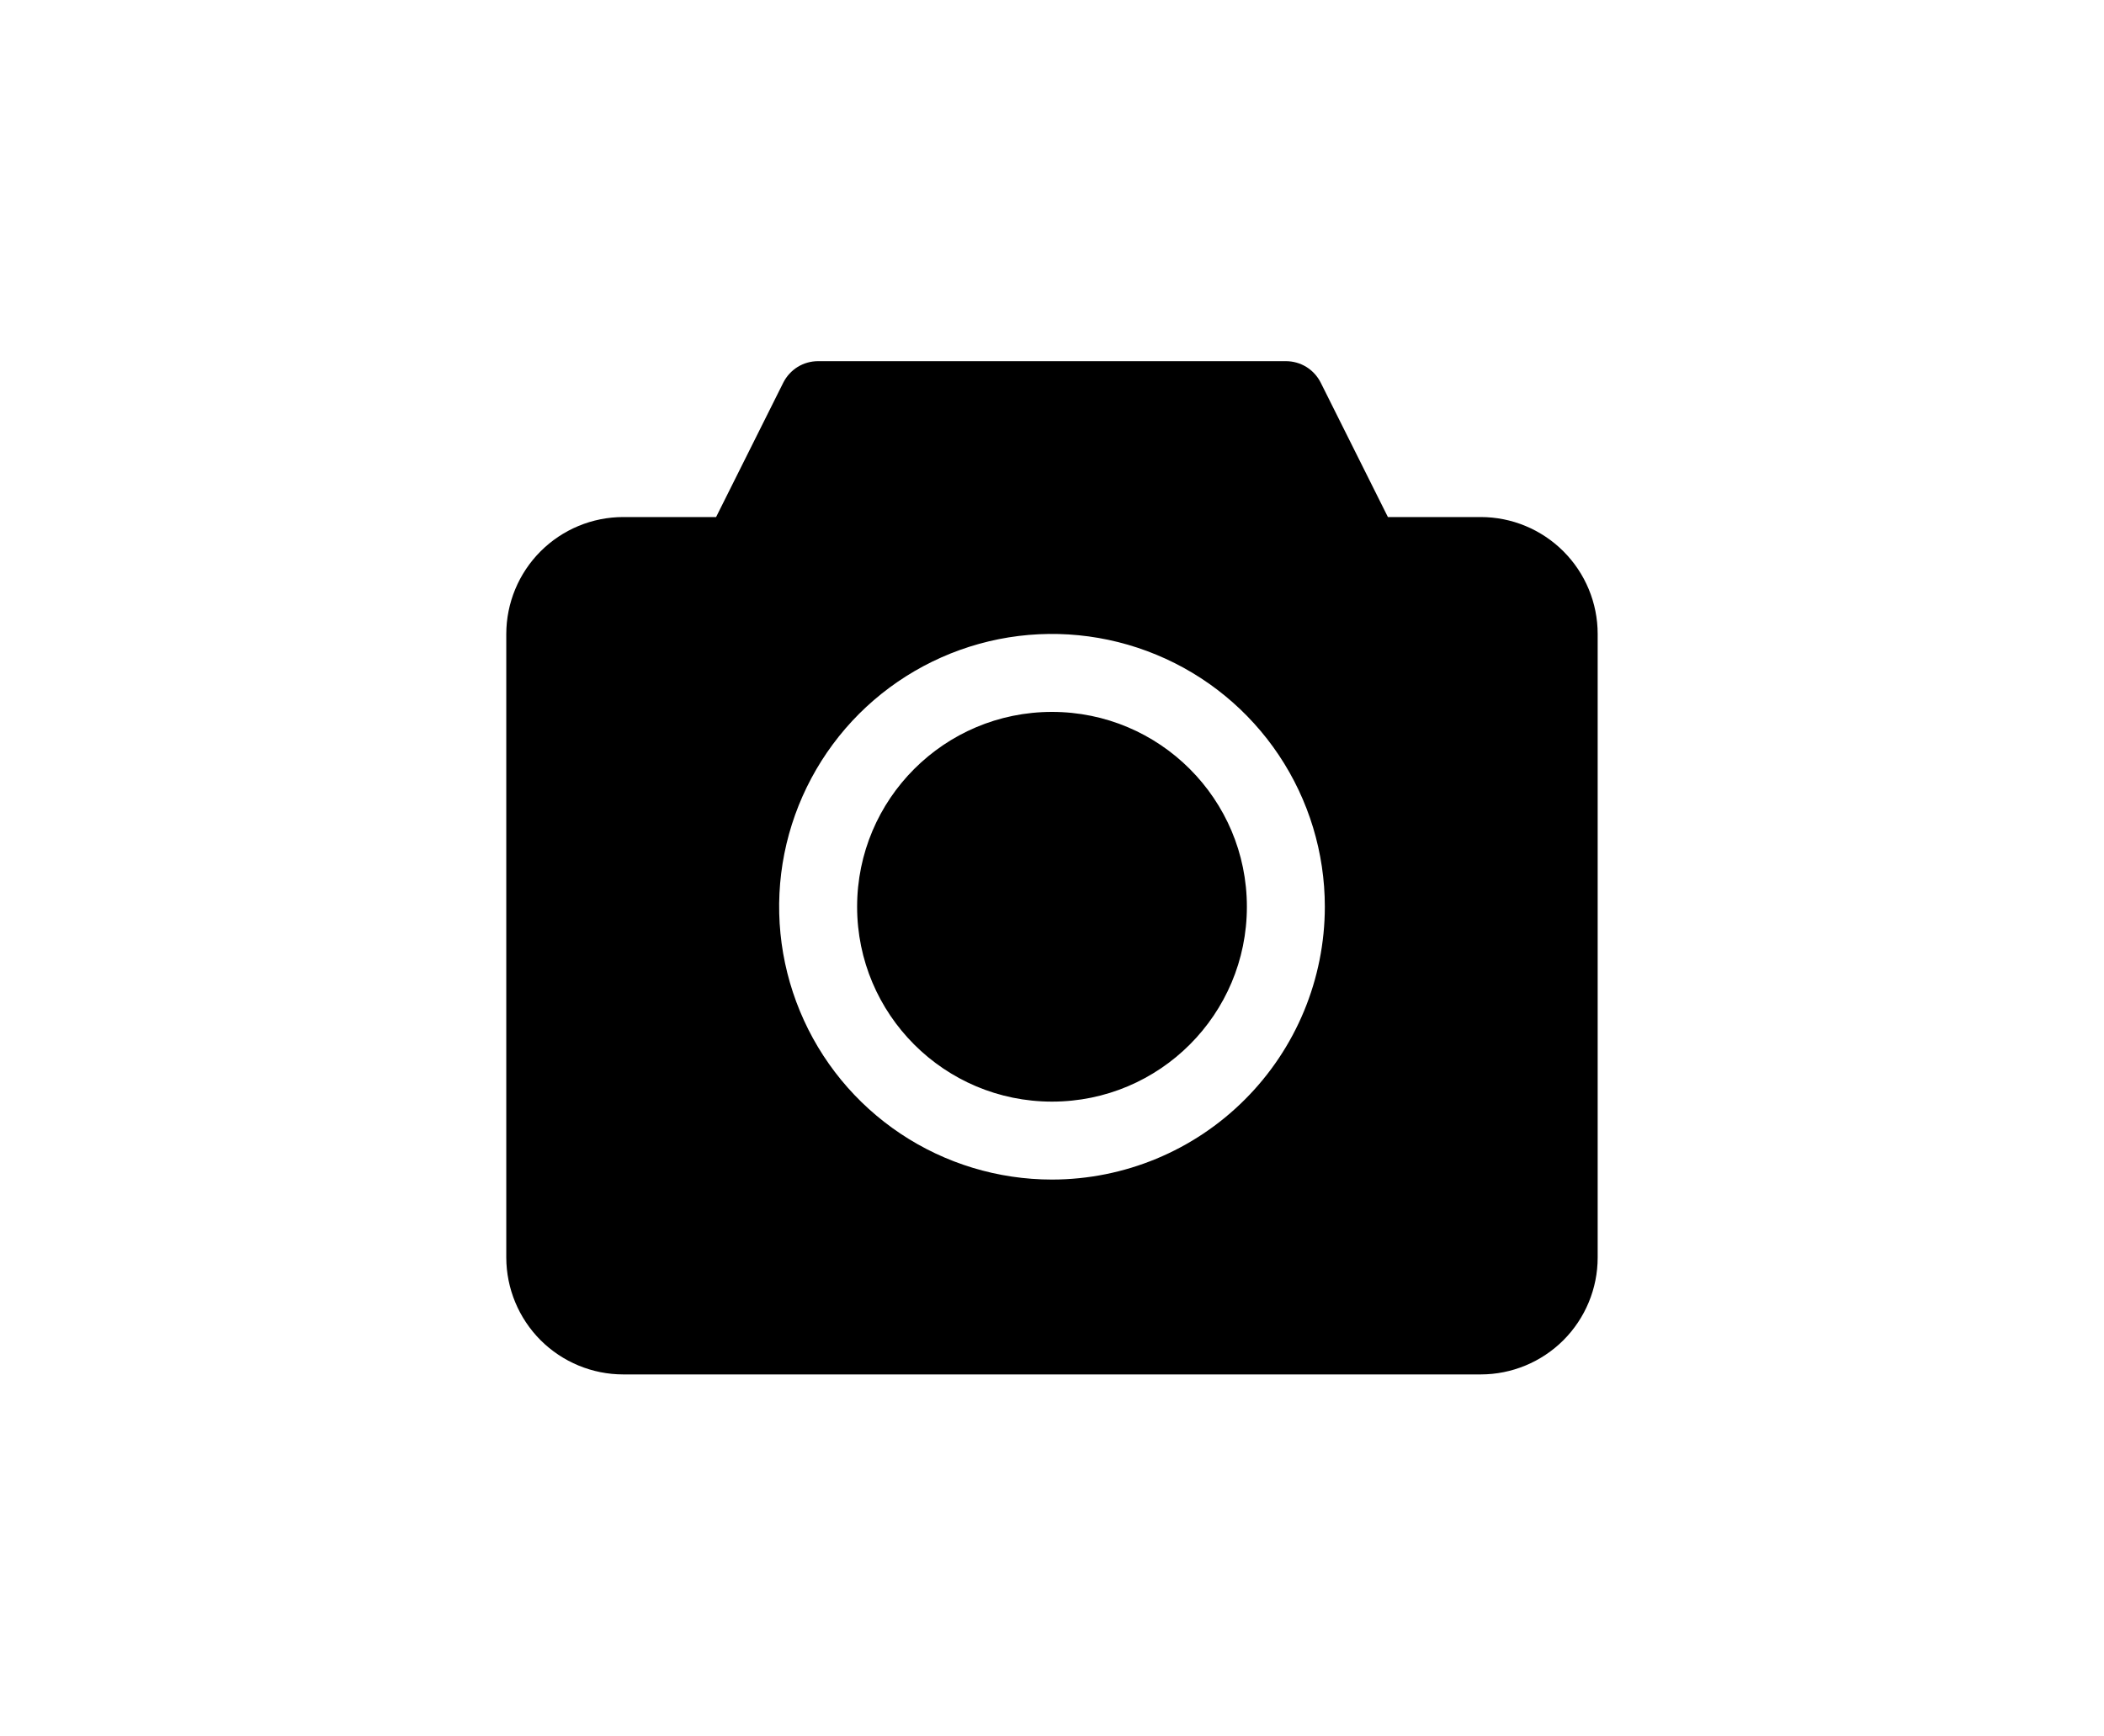
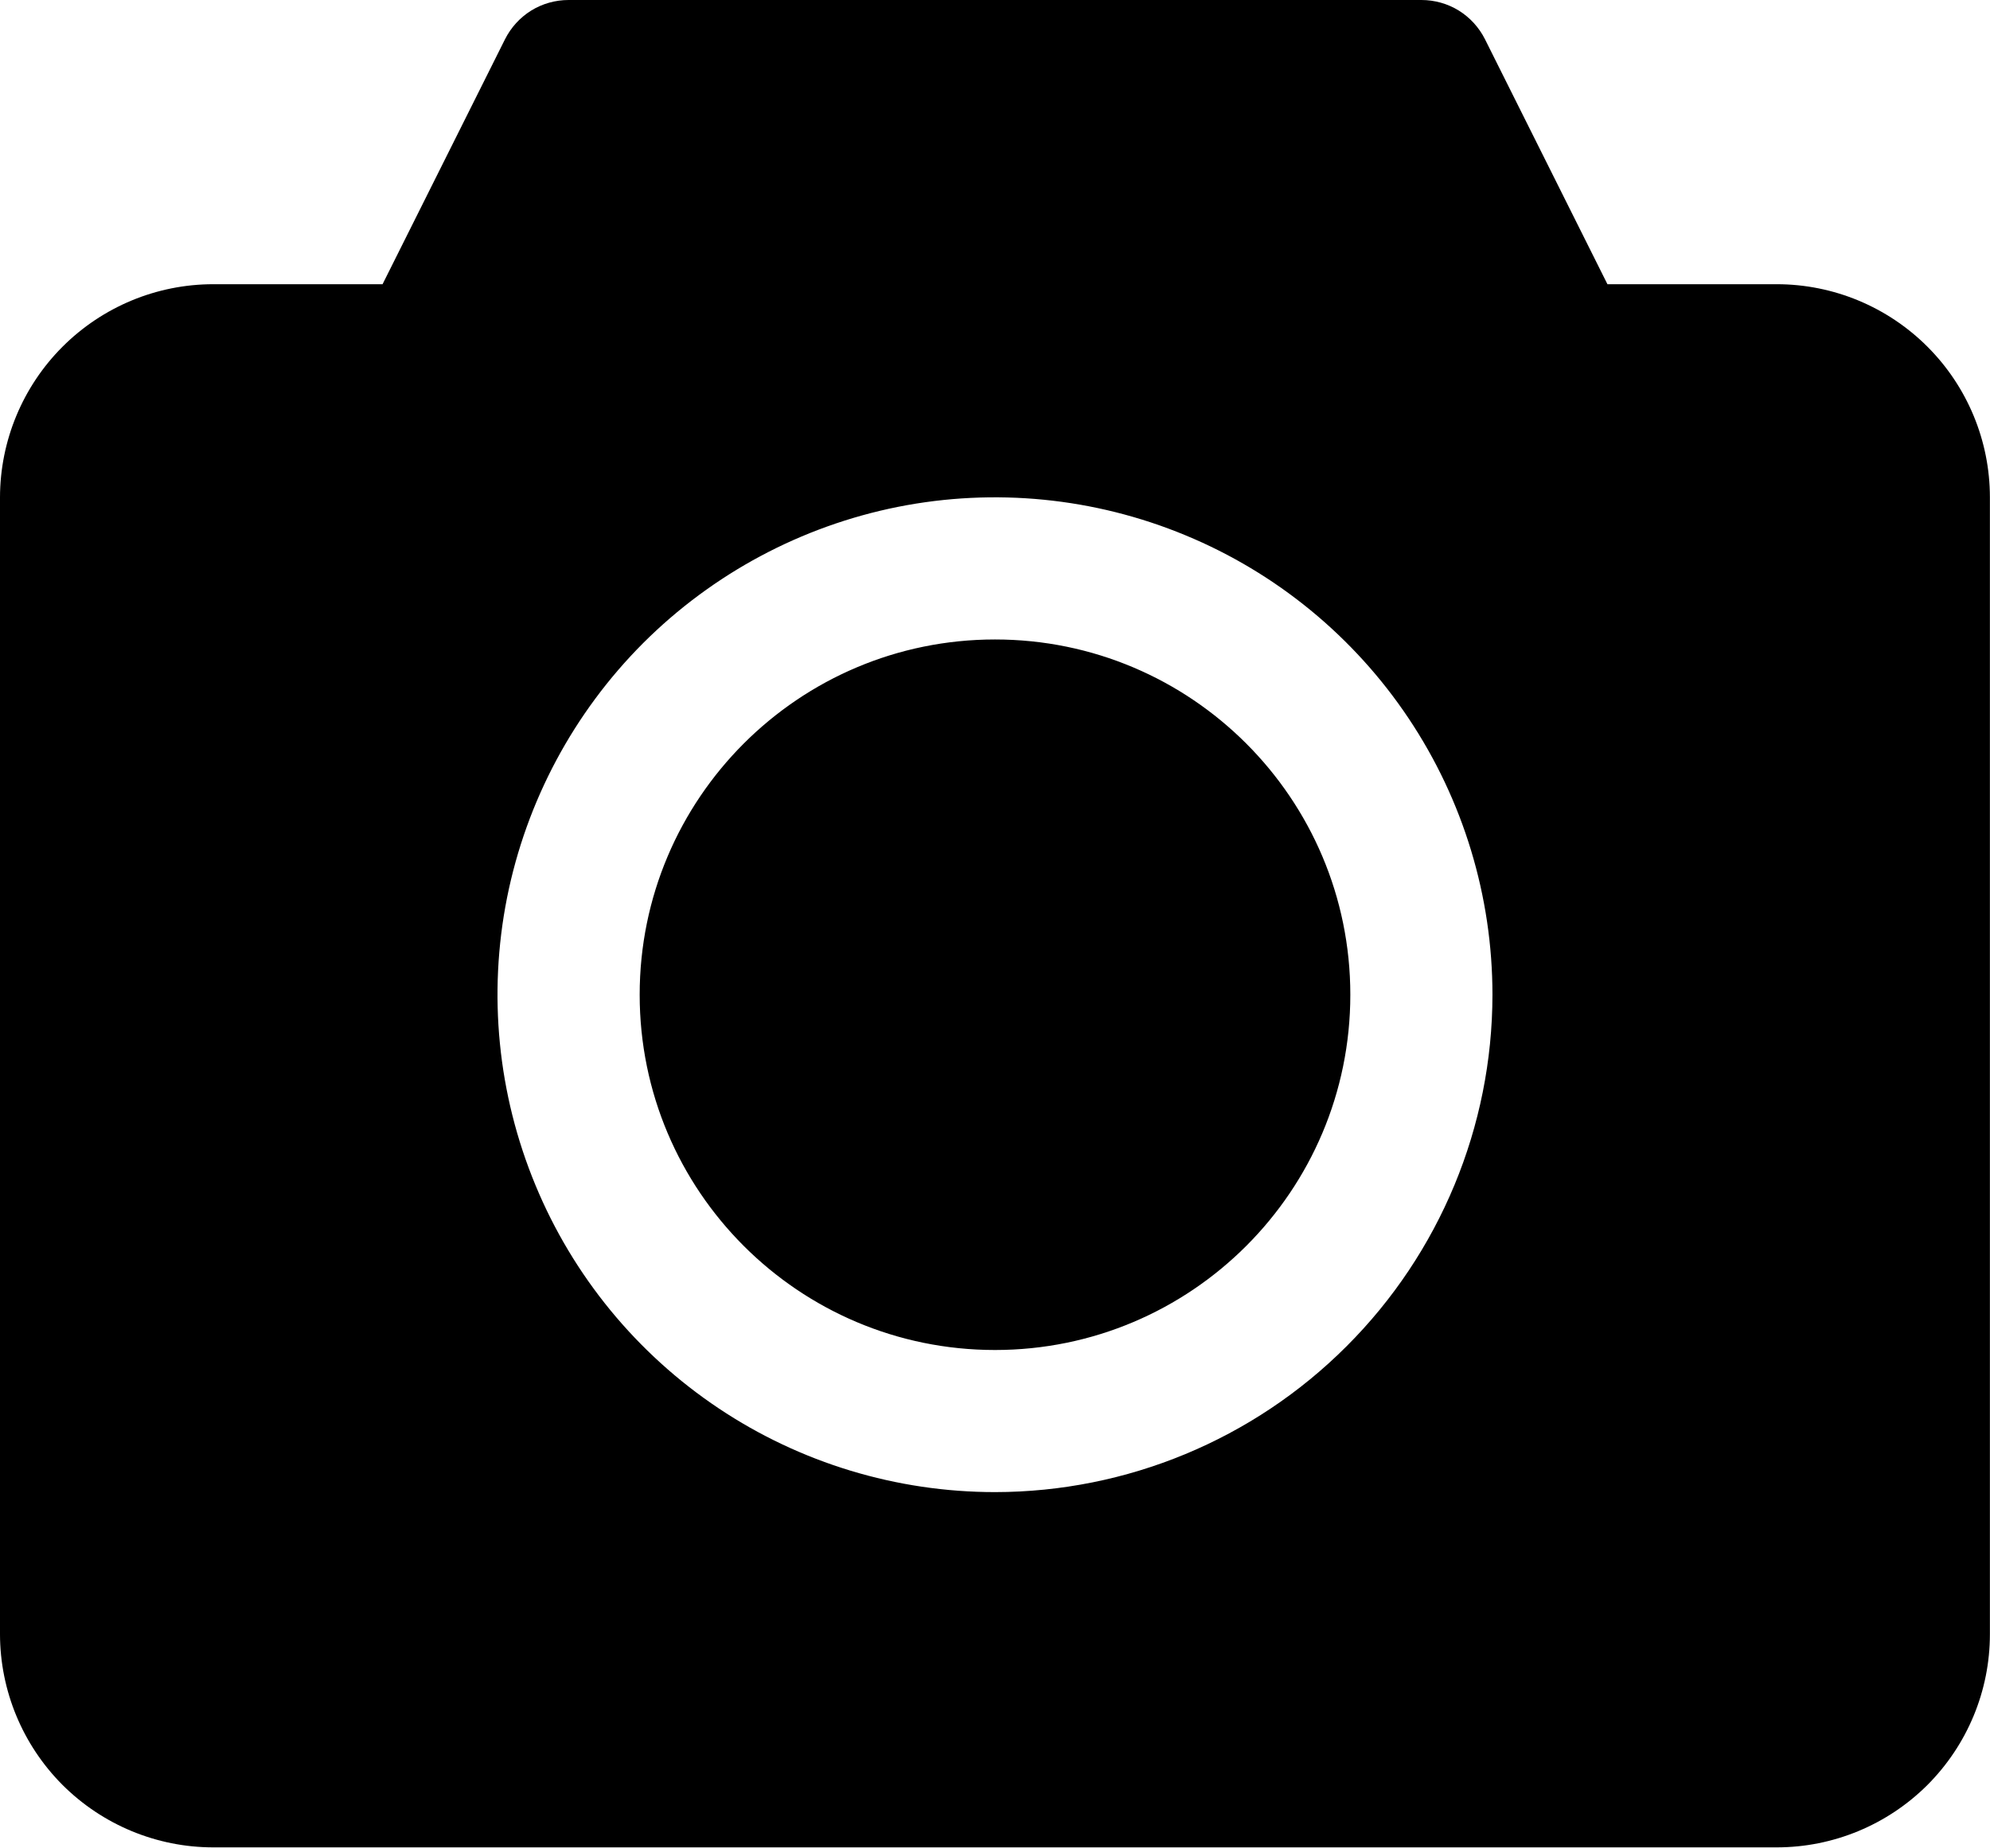
- <svg xmlns="http://www.w3.org/2000/svg" viewBox="0 0 40 33" width="40" height="33" fill="none">
+ <svg xmlns="http://www.w3.org/2000/svg" viewBox="9.625 6.867 20.75 19.267" width="20.75" height="19.267" fill="none">
  <path id="相机图标" d="M26.386 9.831L28.151 9.831C28.741 9.831 29.306 10.066 29.723 10.483C30.139 10.899 30.374 11.464 30.374 12.054L30.374 23.91C30.374 24.5 30.139 25.065 29.723 25.482C29.306 25.898 28.741 26.133 28.151 26.133L11.849 26.133C11.259 26.133 10.694 25.898 10.277 25.482C9.861 25.065 9.626 24.5 9.625 23.91L9.625 12.054C9.626 11.464 9.861 10.899 10.277 10.483C10.694 10.066 11.259 9.831 11.849 9.831L13.614 9.831L14.891 7.276C14.953 7.153 15.047 7.05 15.164 6.977C15.281 6.905 15.416 6.867 15.554 6.867L24.446 6.867C24.584 6.867 24.719 6.905 24.836 6.977C24.953 7.05 25.047 7.153 25.109 7.276L26.386 9.831ZM17.118 21.554C17.971 22.124 18.974 22.428 20 22.428C21.375 22.427 22.694 21.88 23.666 20.907C24.639 19.935 25.186 18.616 25.187 17.241C25.187 16.215 24.883 15.212 24.313 14.359C23.743 13.506 22.933 12.841 21.985 12.449C21.037 12.056 19.994 11.953 18.988 12.153C17.982 12.354 17.058 12.848 16.332 13.573C15.607 14.299 15.113 15.223 14.912 16.229C14.712 17.235 14.815 18.278 15.208 19.226C15.6 20.174 16.265 20.984 17.118 21.554ZM23.705 17.241C23.705 19.287 22.046 20.946 20 20.946C17.954 20.946 16.295 19.287 16.295 17.241C16.295 15.195 17.954 13.536 20 13.536C22.046 13.536 23.705 15.195 23.705 17.241Z" fill="rgb(0,0,0)" fill-rule="evenodd" />
</svg>
